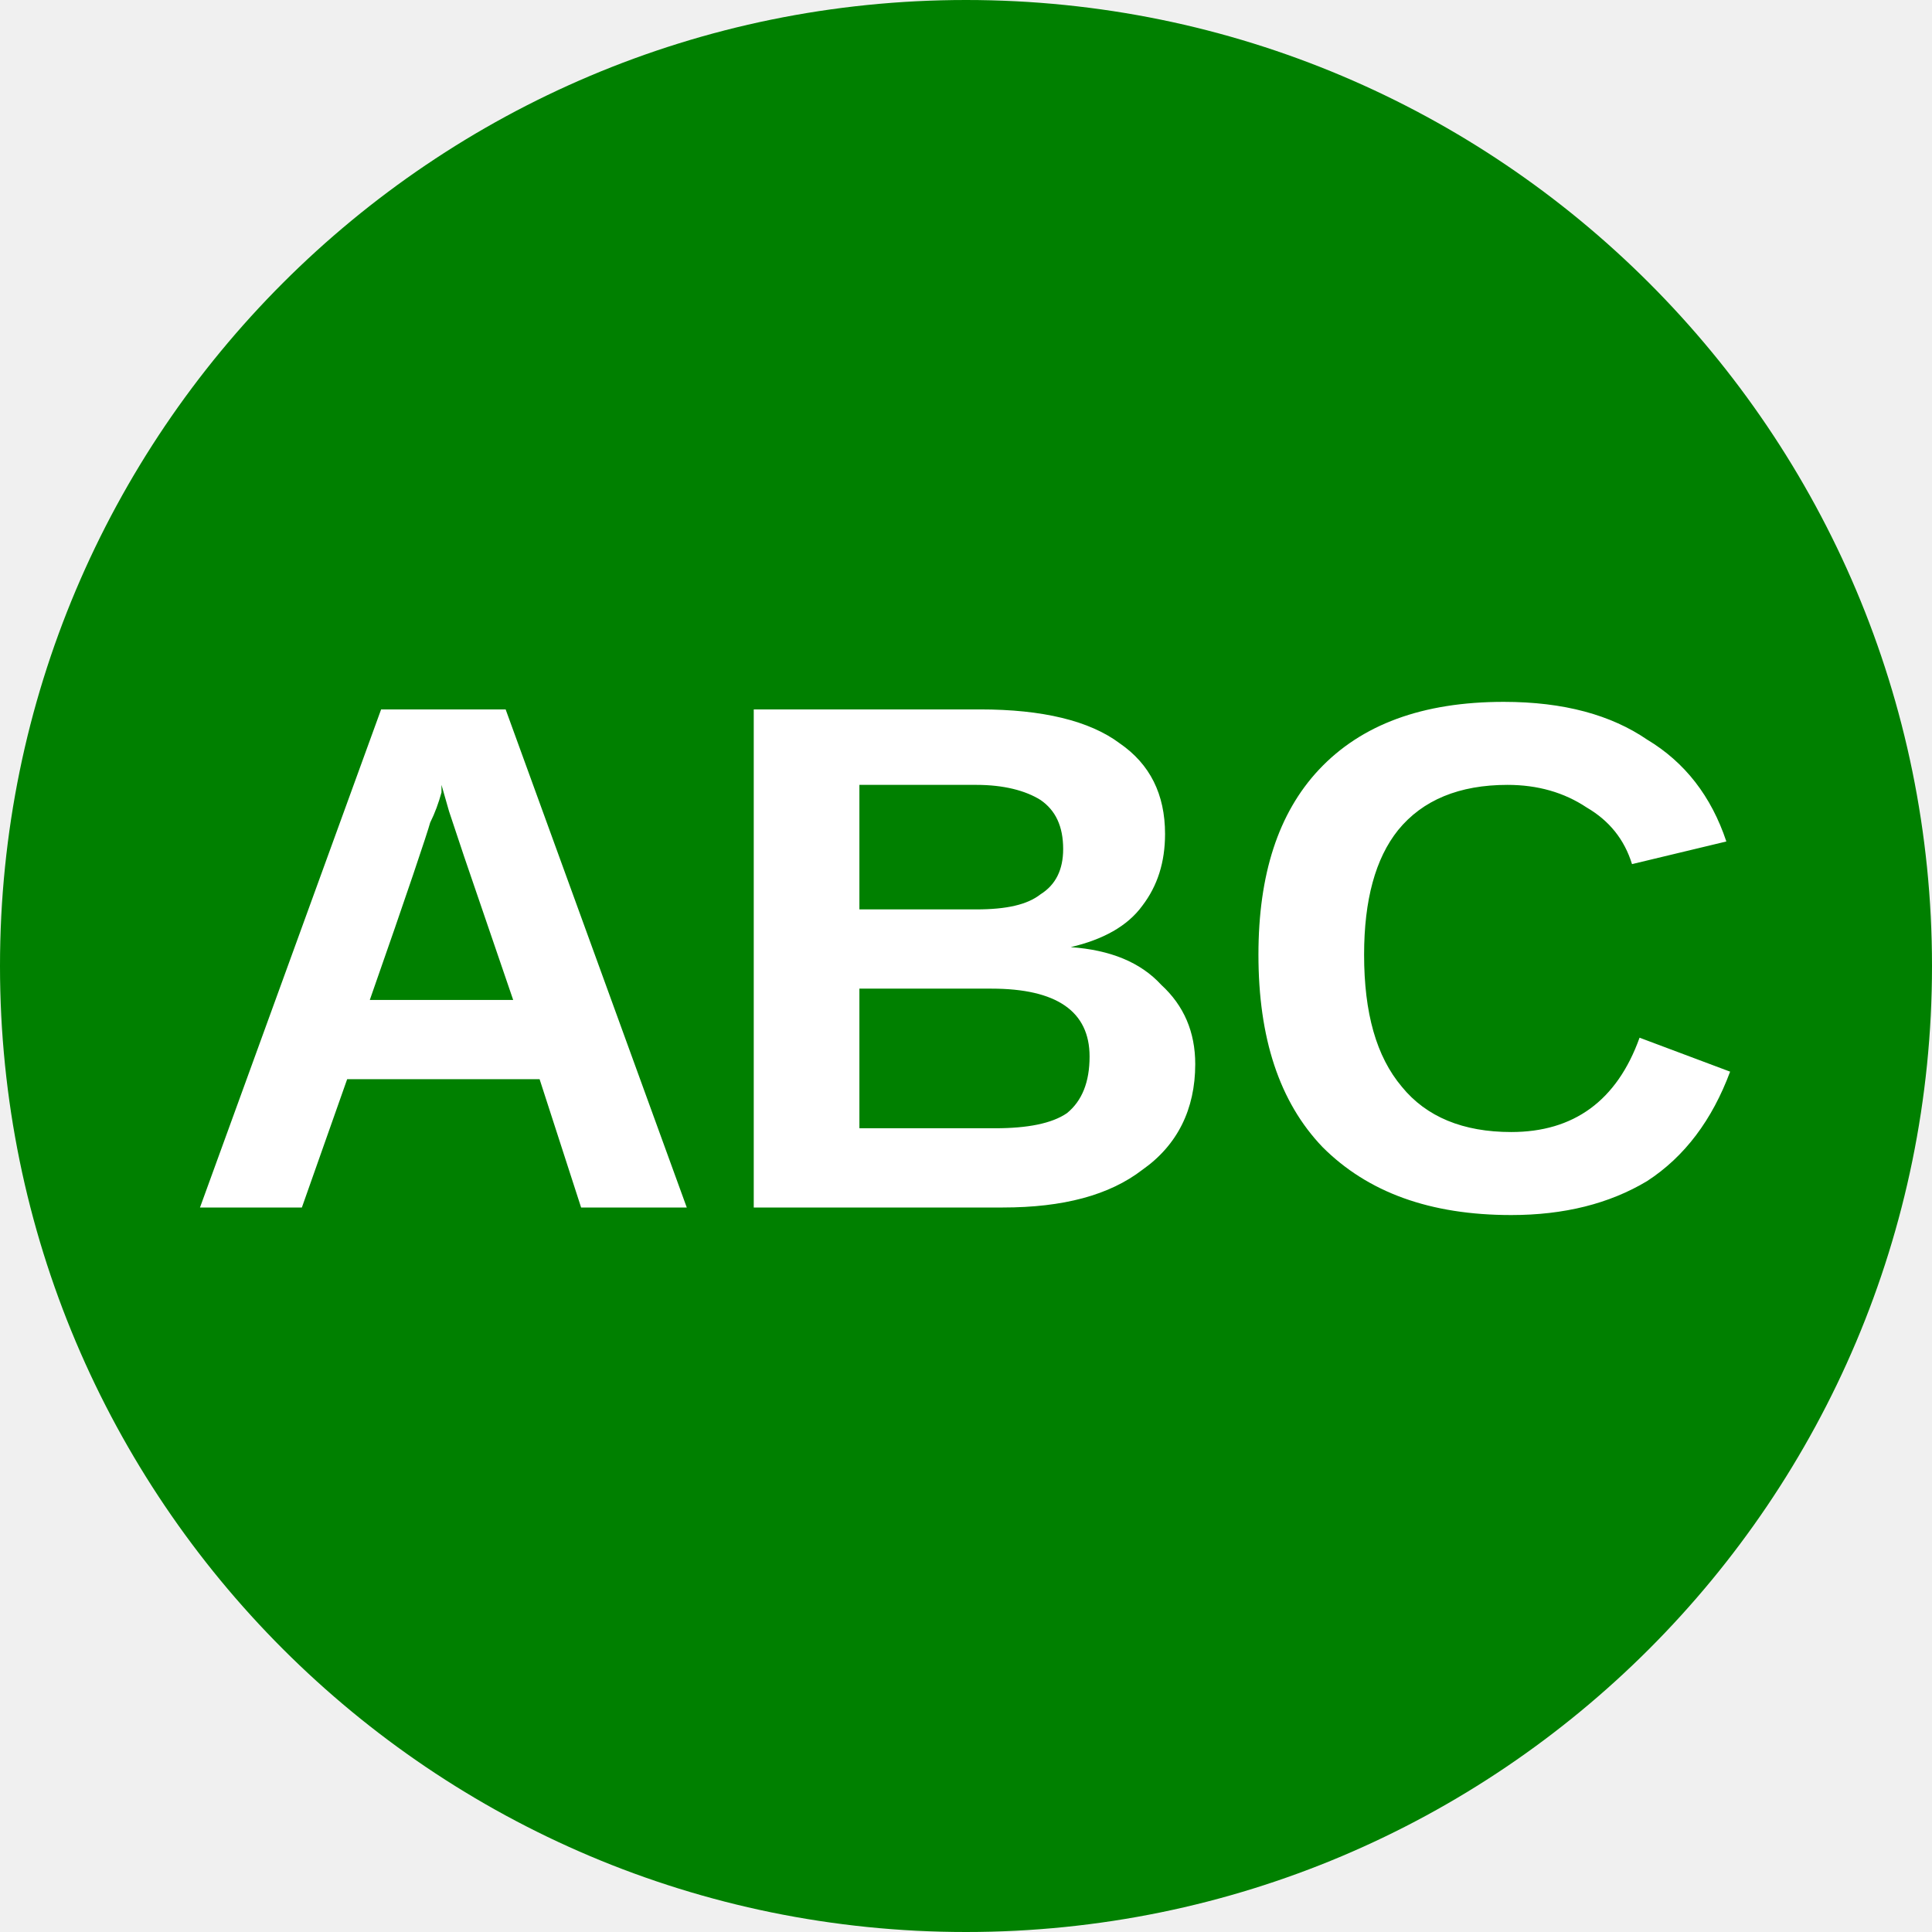
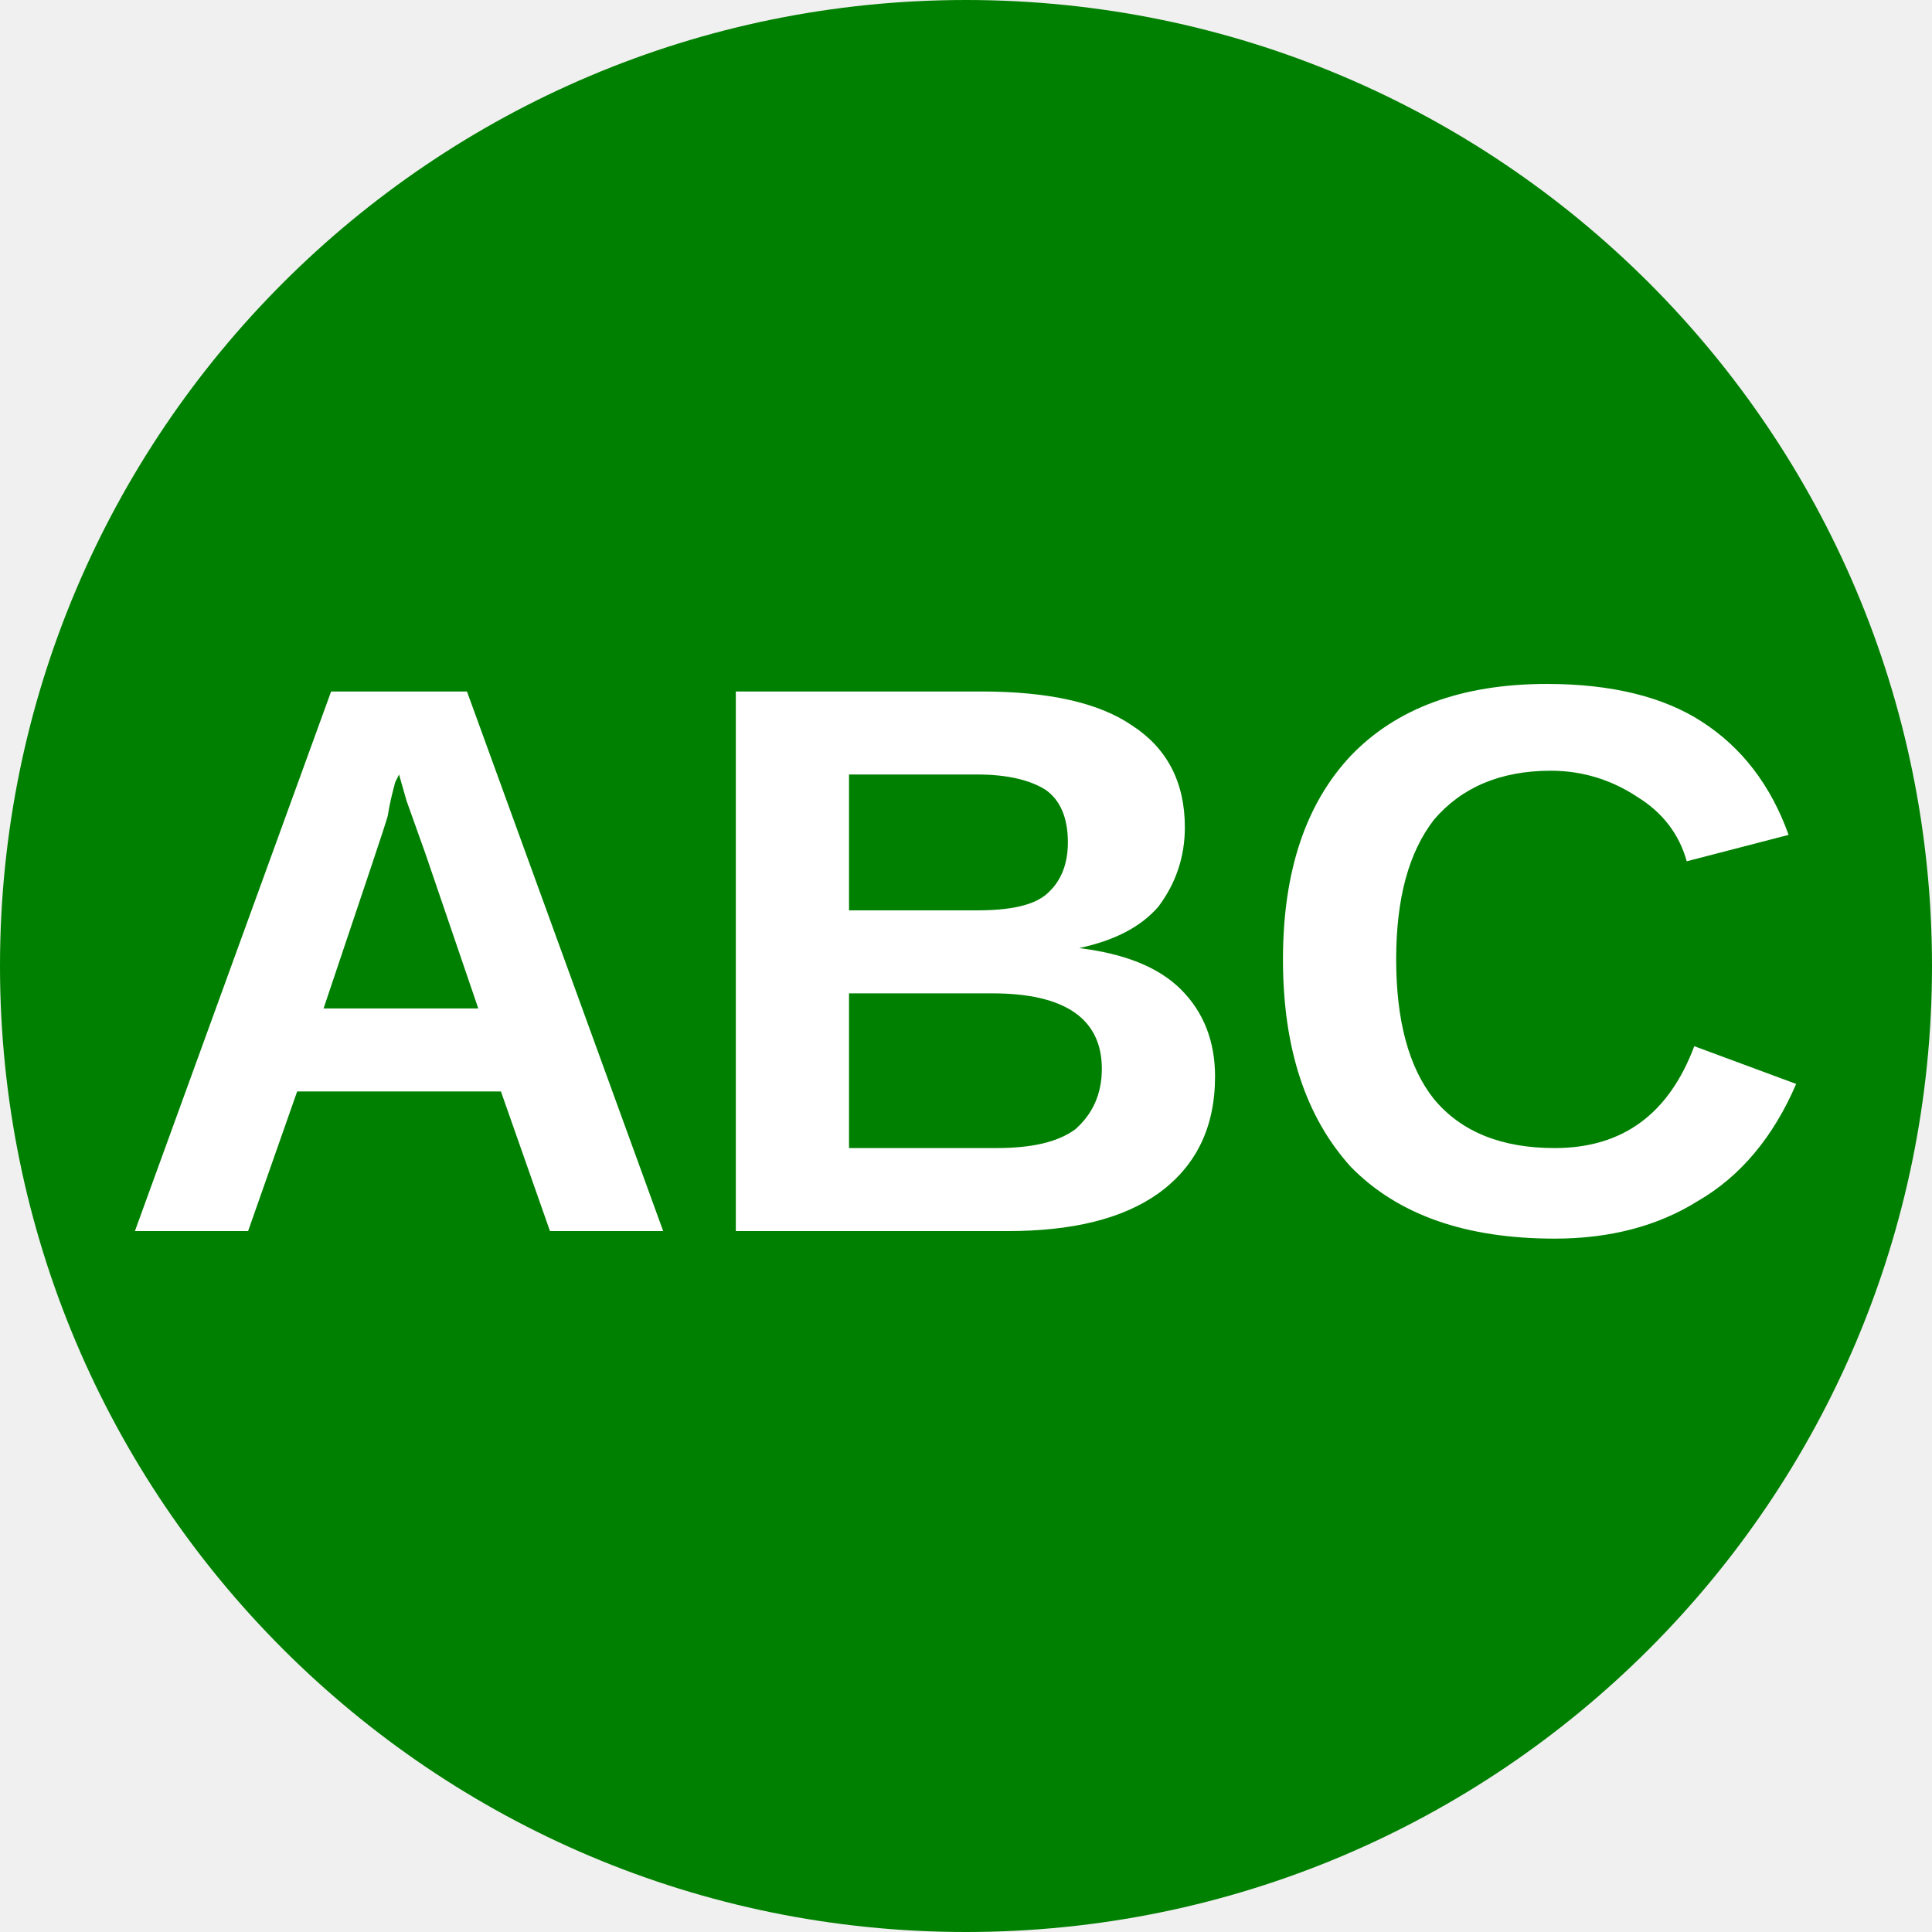
<svg xmlns="http://www.w3.org/2000/svg" viewBox="0 0 8 8">
  <circle cx="4" cy="4" r="4" fill="green" />
-   <text x="4" y="5" text-anchor="middle" font-weight="700" font-size="3" font-family="Arial" fill="#ffffff">ABC</text>
+   <text x="4" y="5.1" text-anchor="middle" font-weight="700" font-size="3.25" textLength="7.2" lengthAdjust="spacingAndGlyphs" font-family="Arial" fill="#fff">ABC</text>
</svg>
